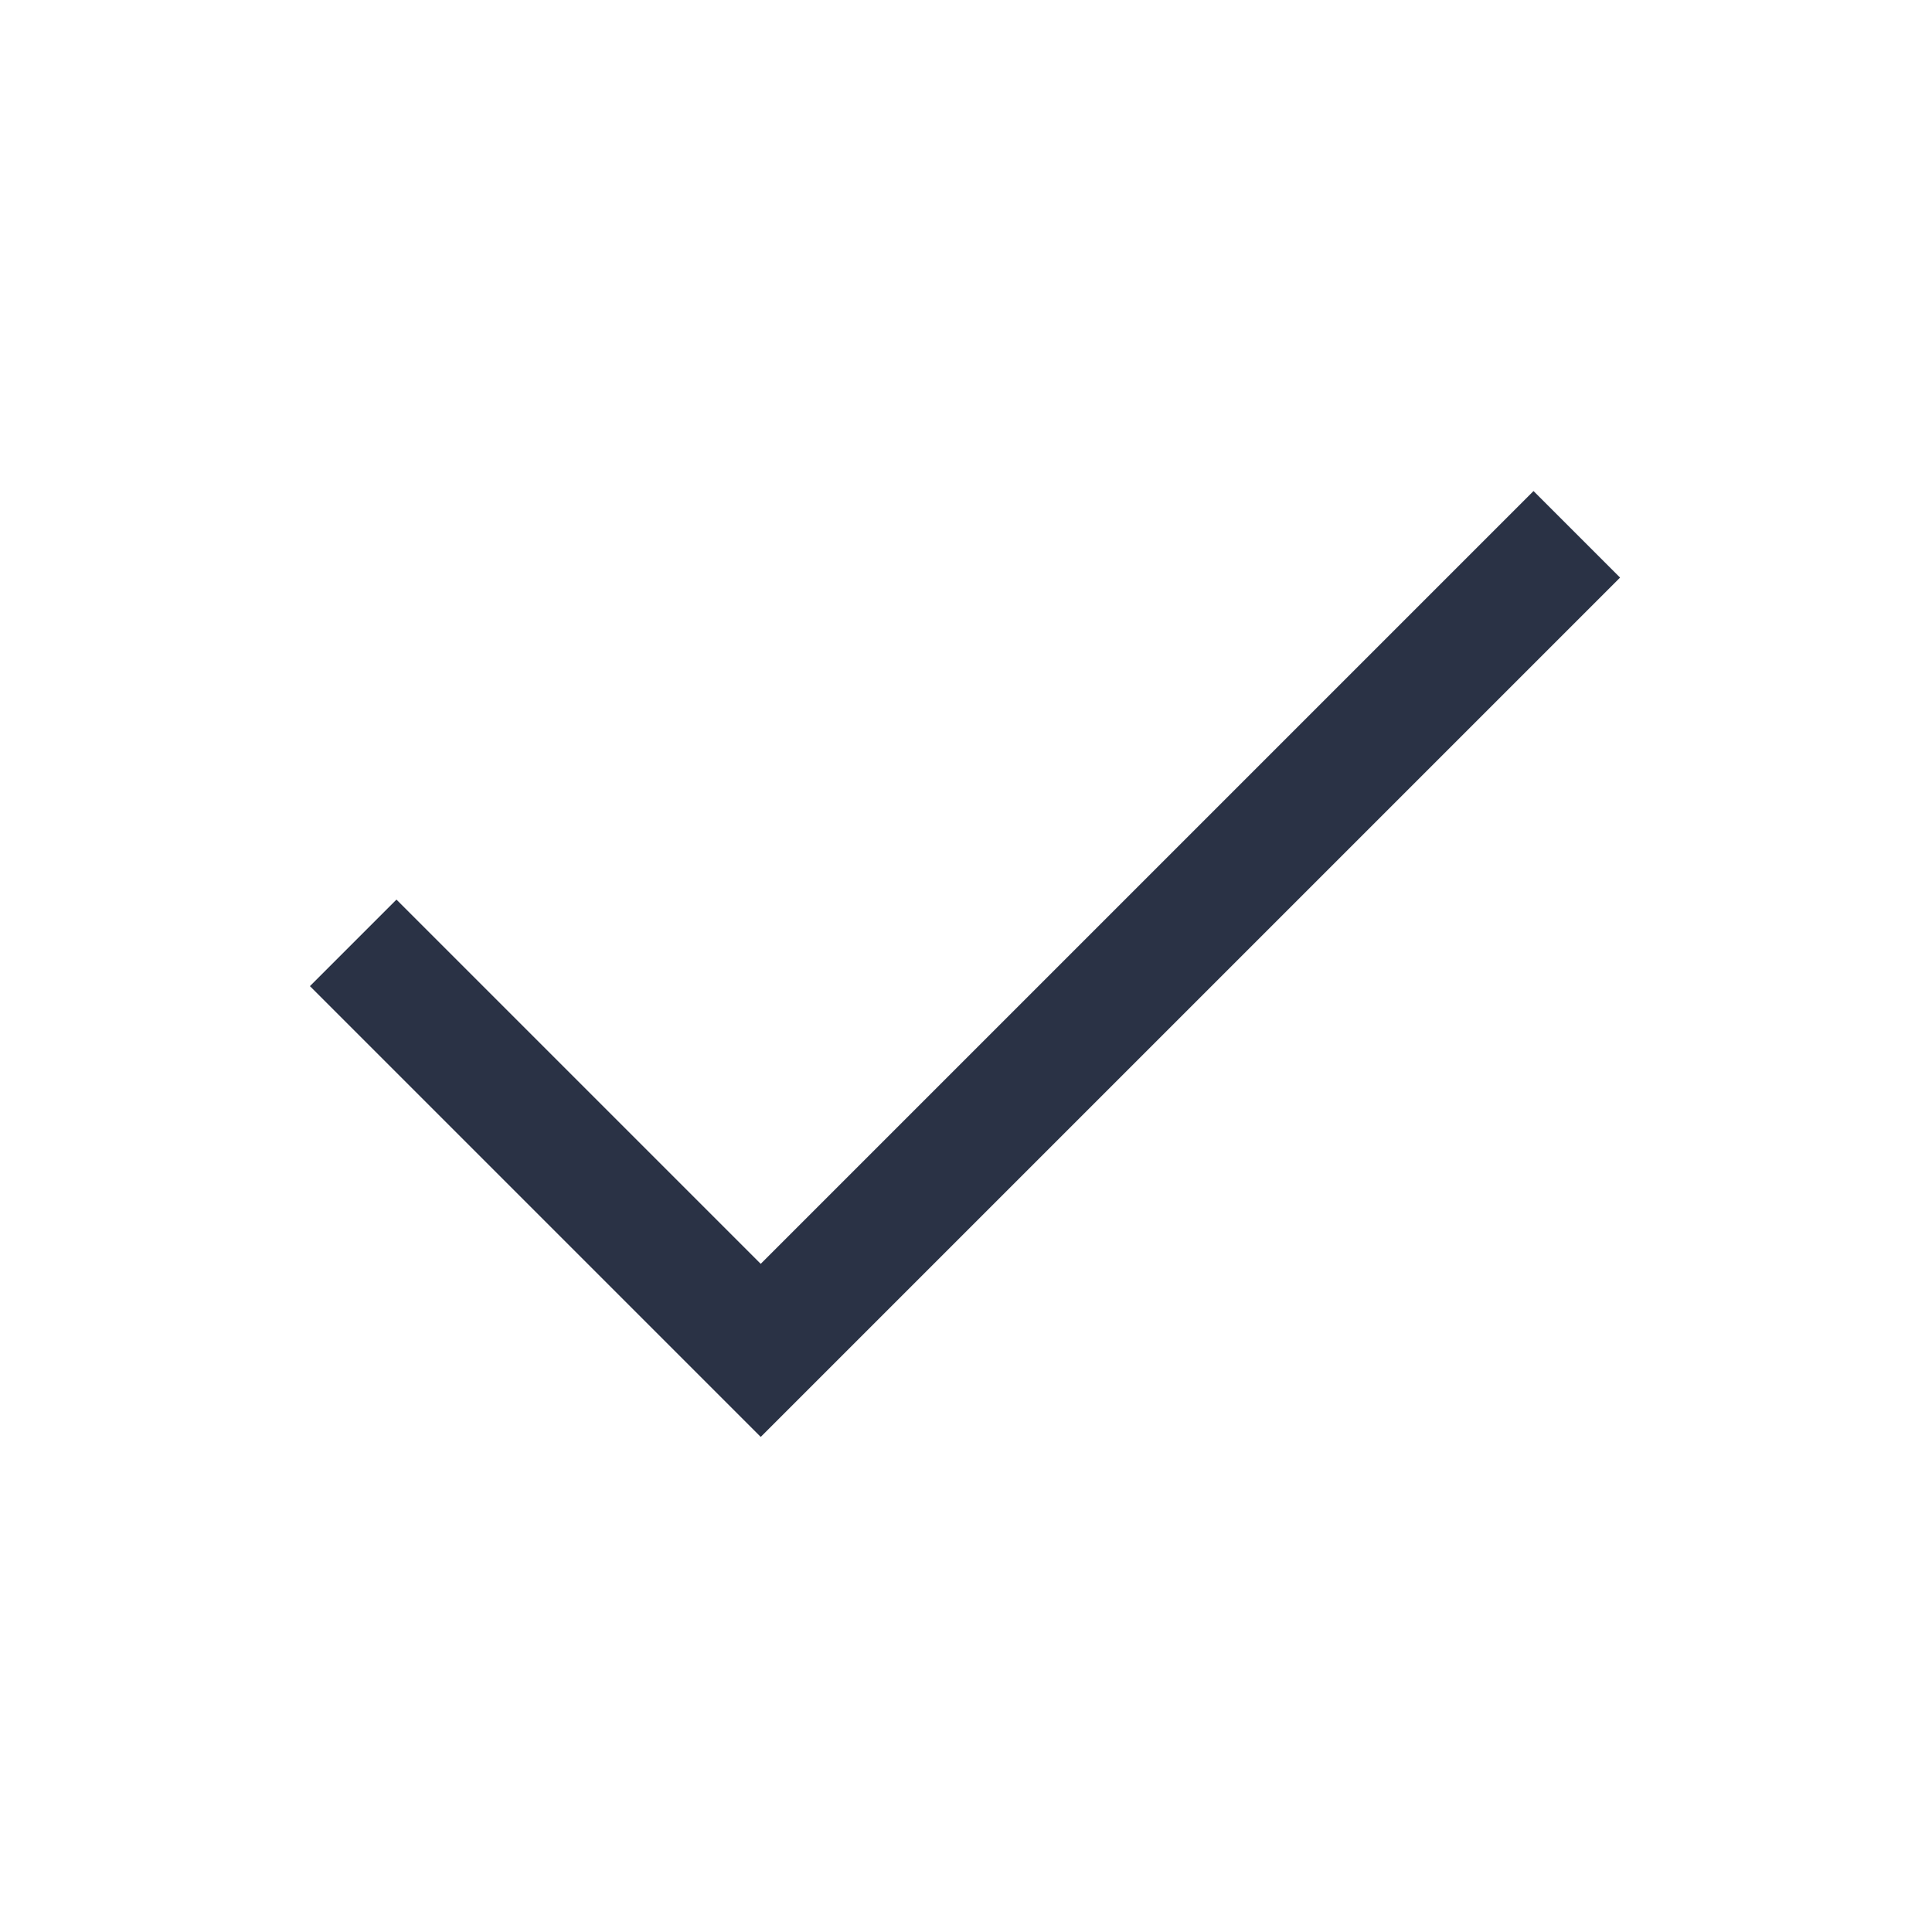
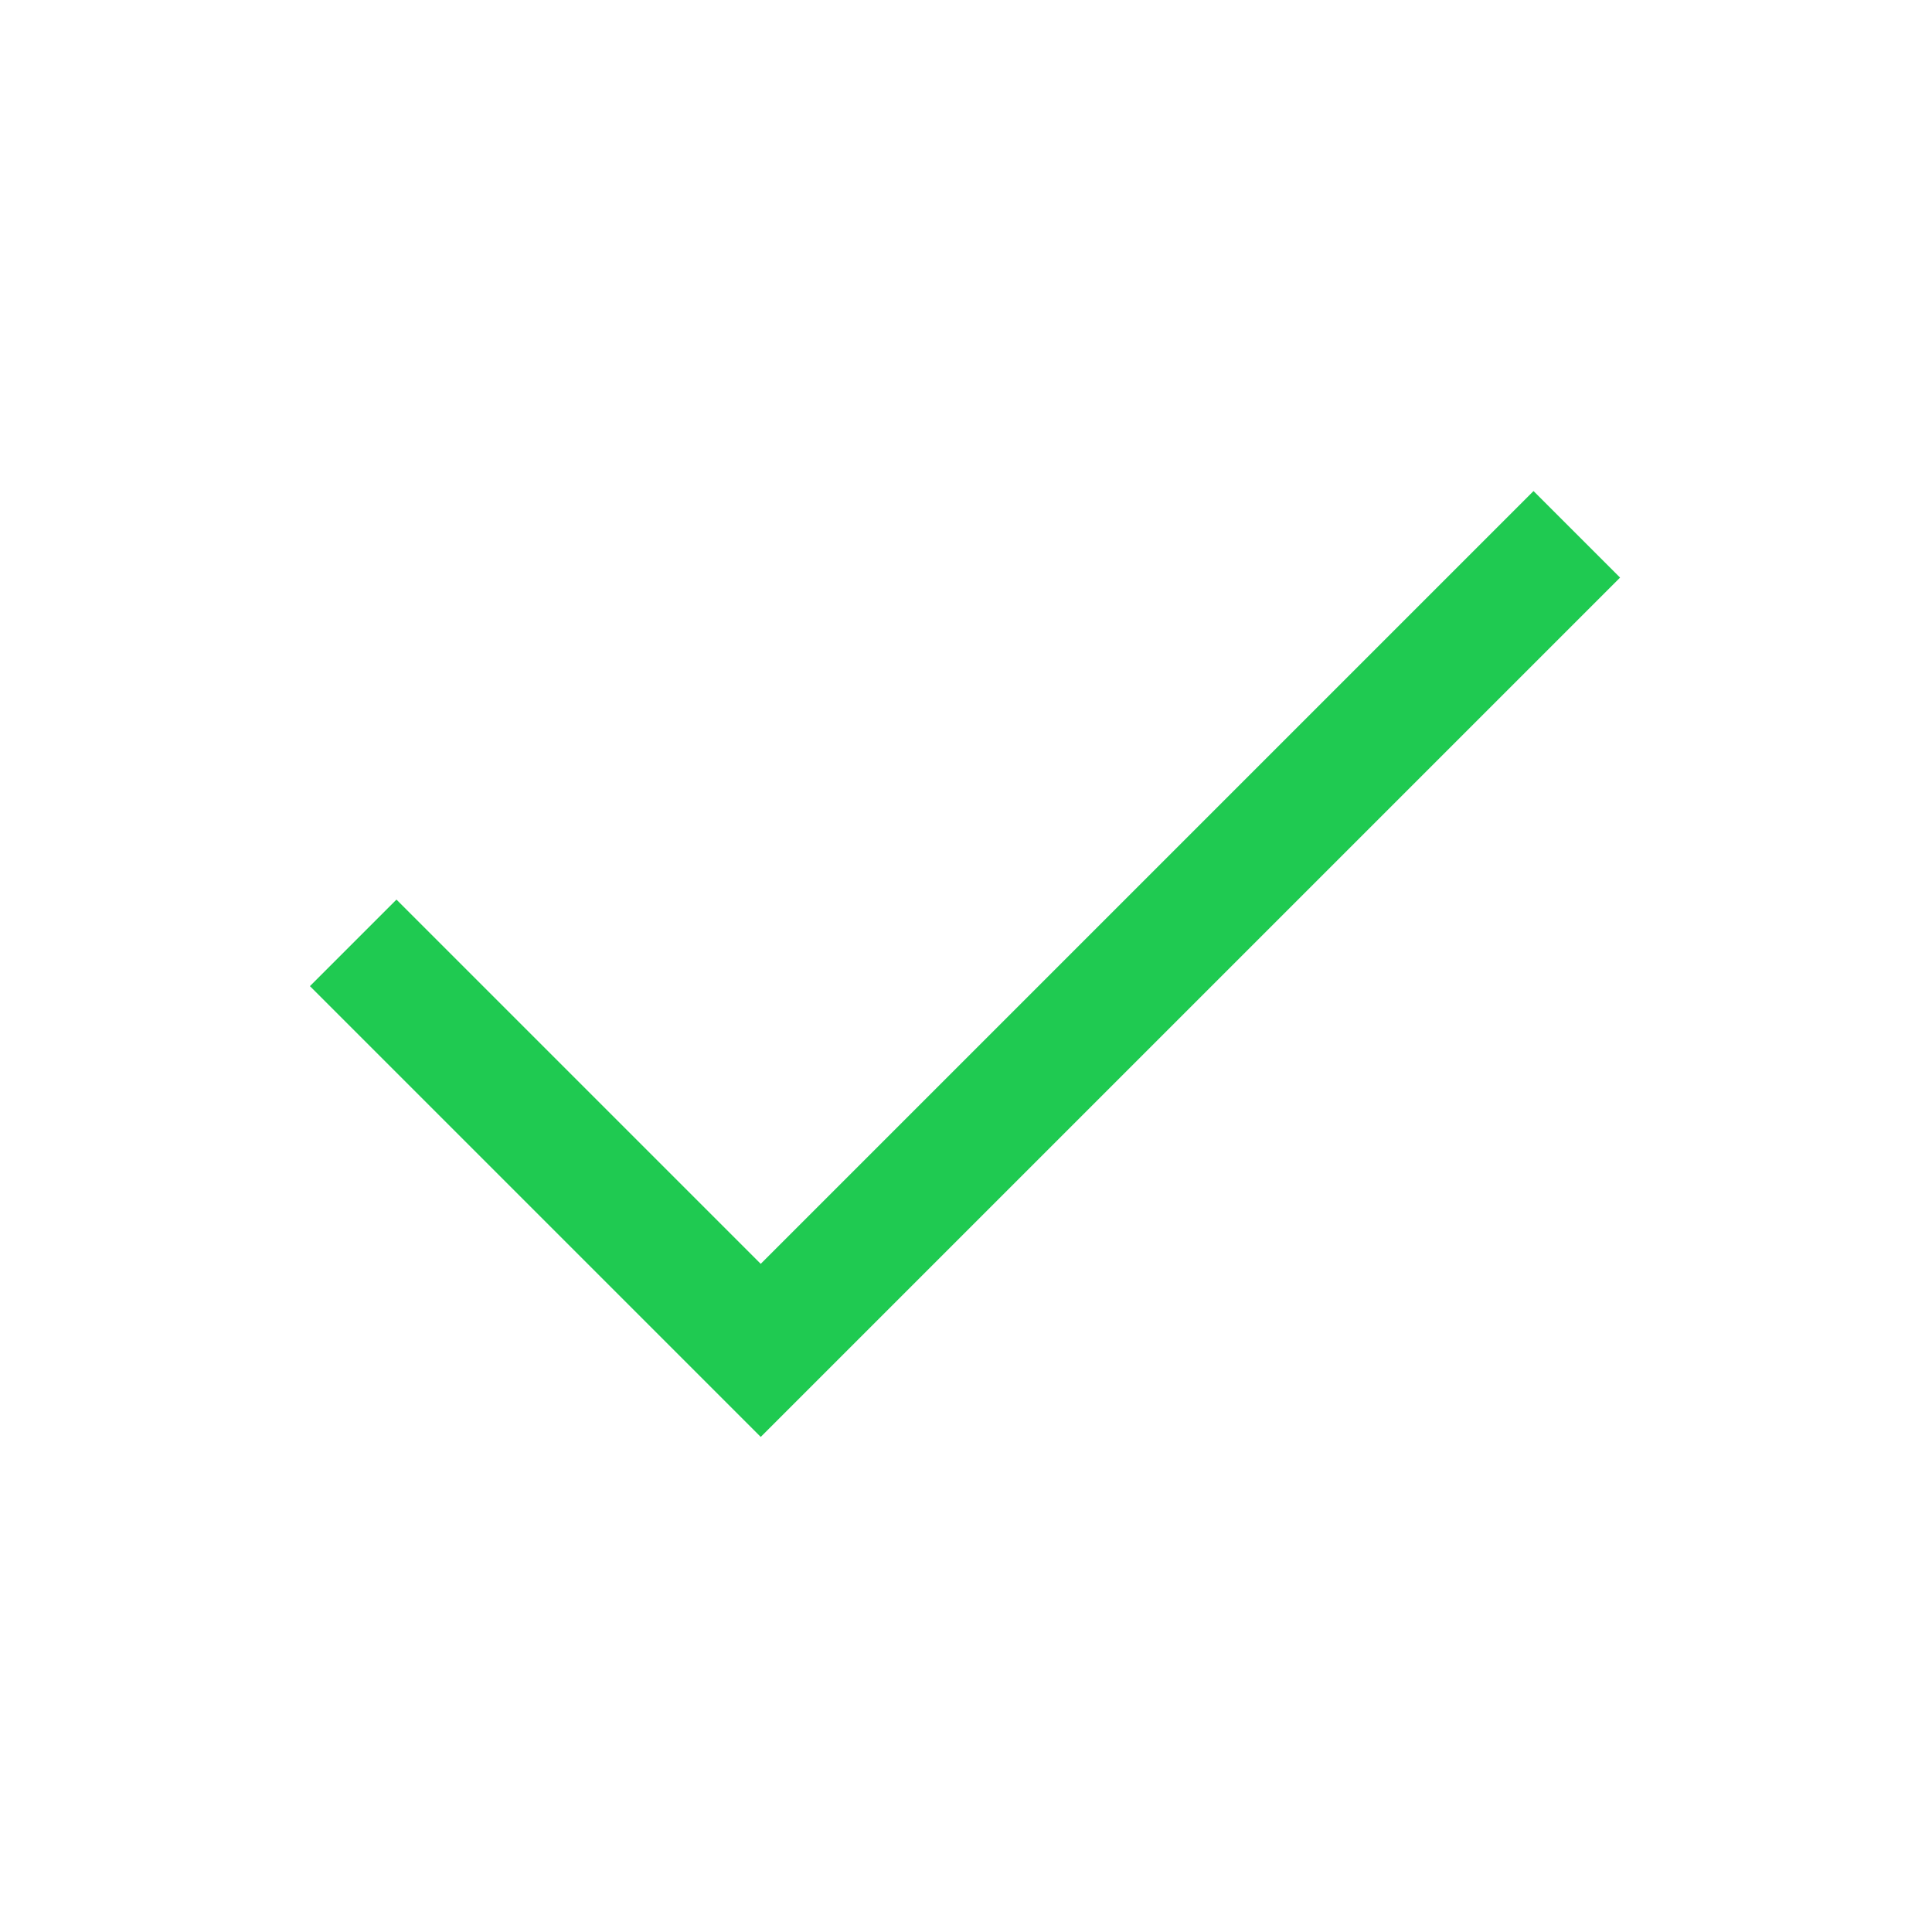
<svg xmlns="http://www.w3.org/2000/svg" width="48" height="48" viewBox="0 0 48 48" fill="none">
-   <path d="M18.9 35.7L7.7 24.5L9.85 22.35L18.9 31.4L38.1 12.2L40.25 14.35L18.9 35.7Z" fill="#2A3245" />
+   <path d="M18.9 35.7L7.7 24.5L9.85 22.35L18.9 31.4L38.1 12.2L40.25 14.35L18.9 35.7Z" fill="#1fca51" />
</svg>
